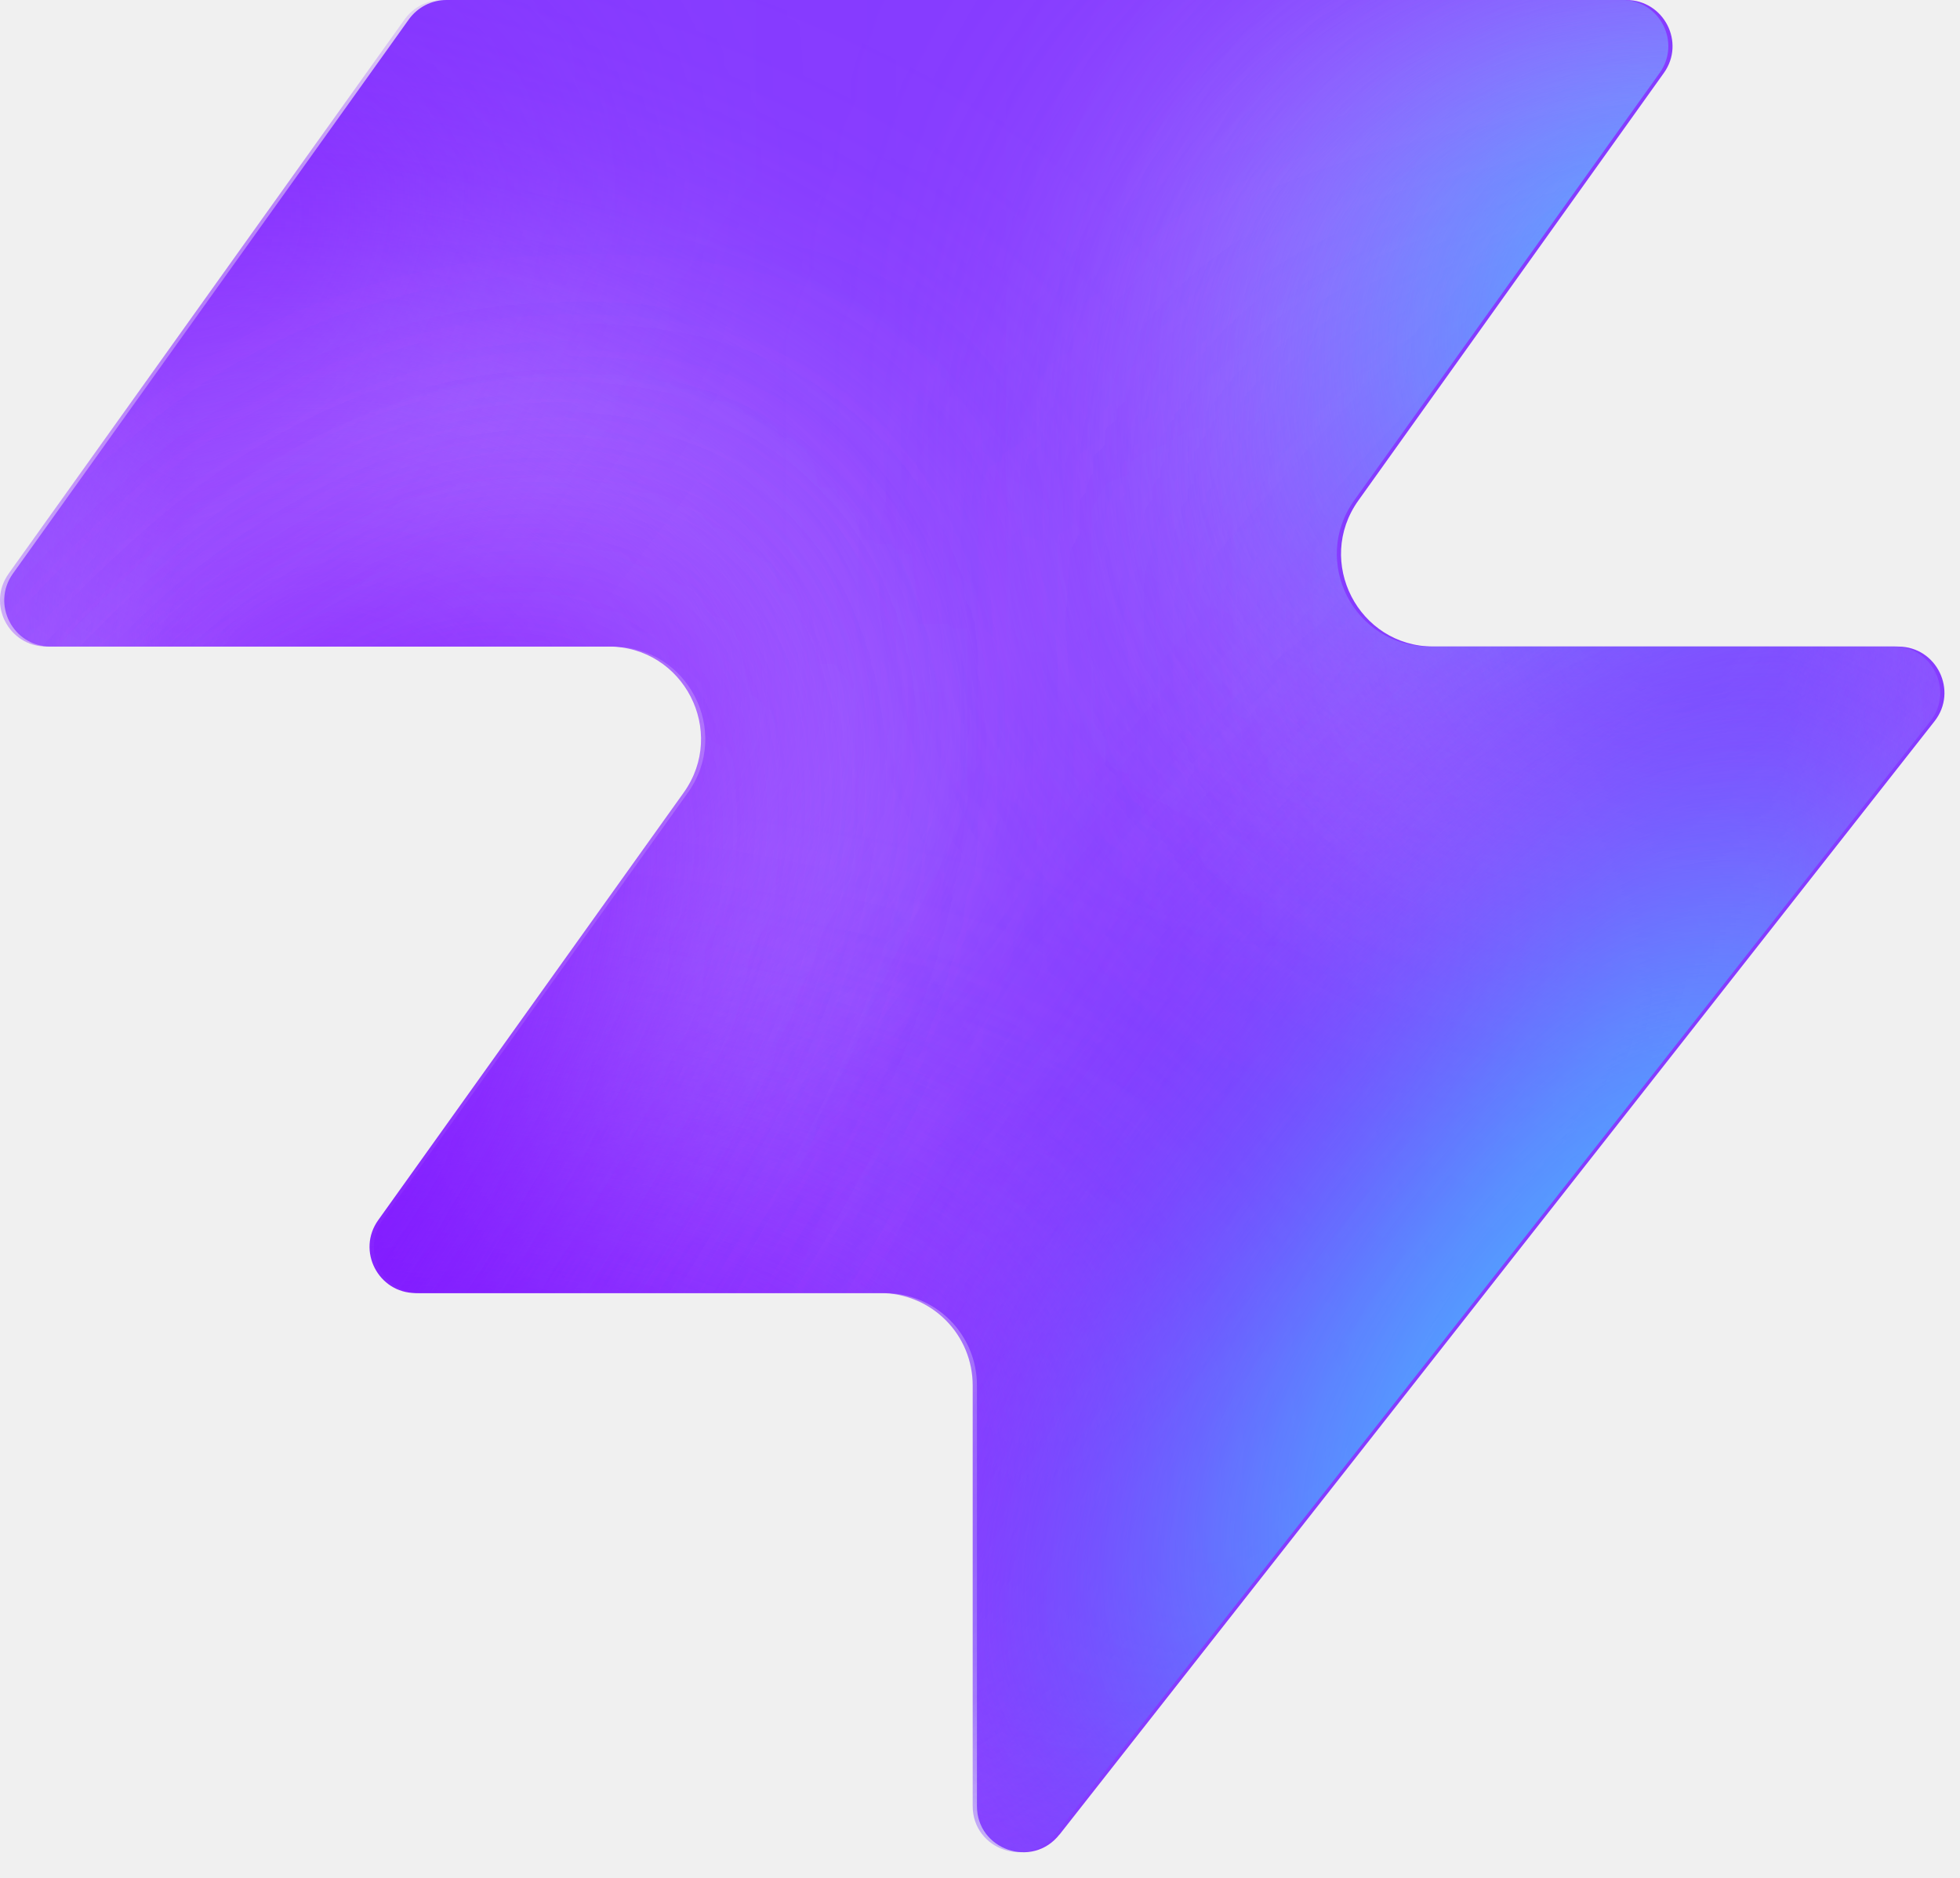
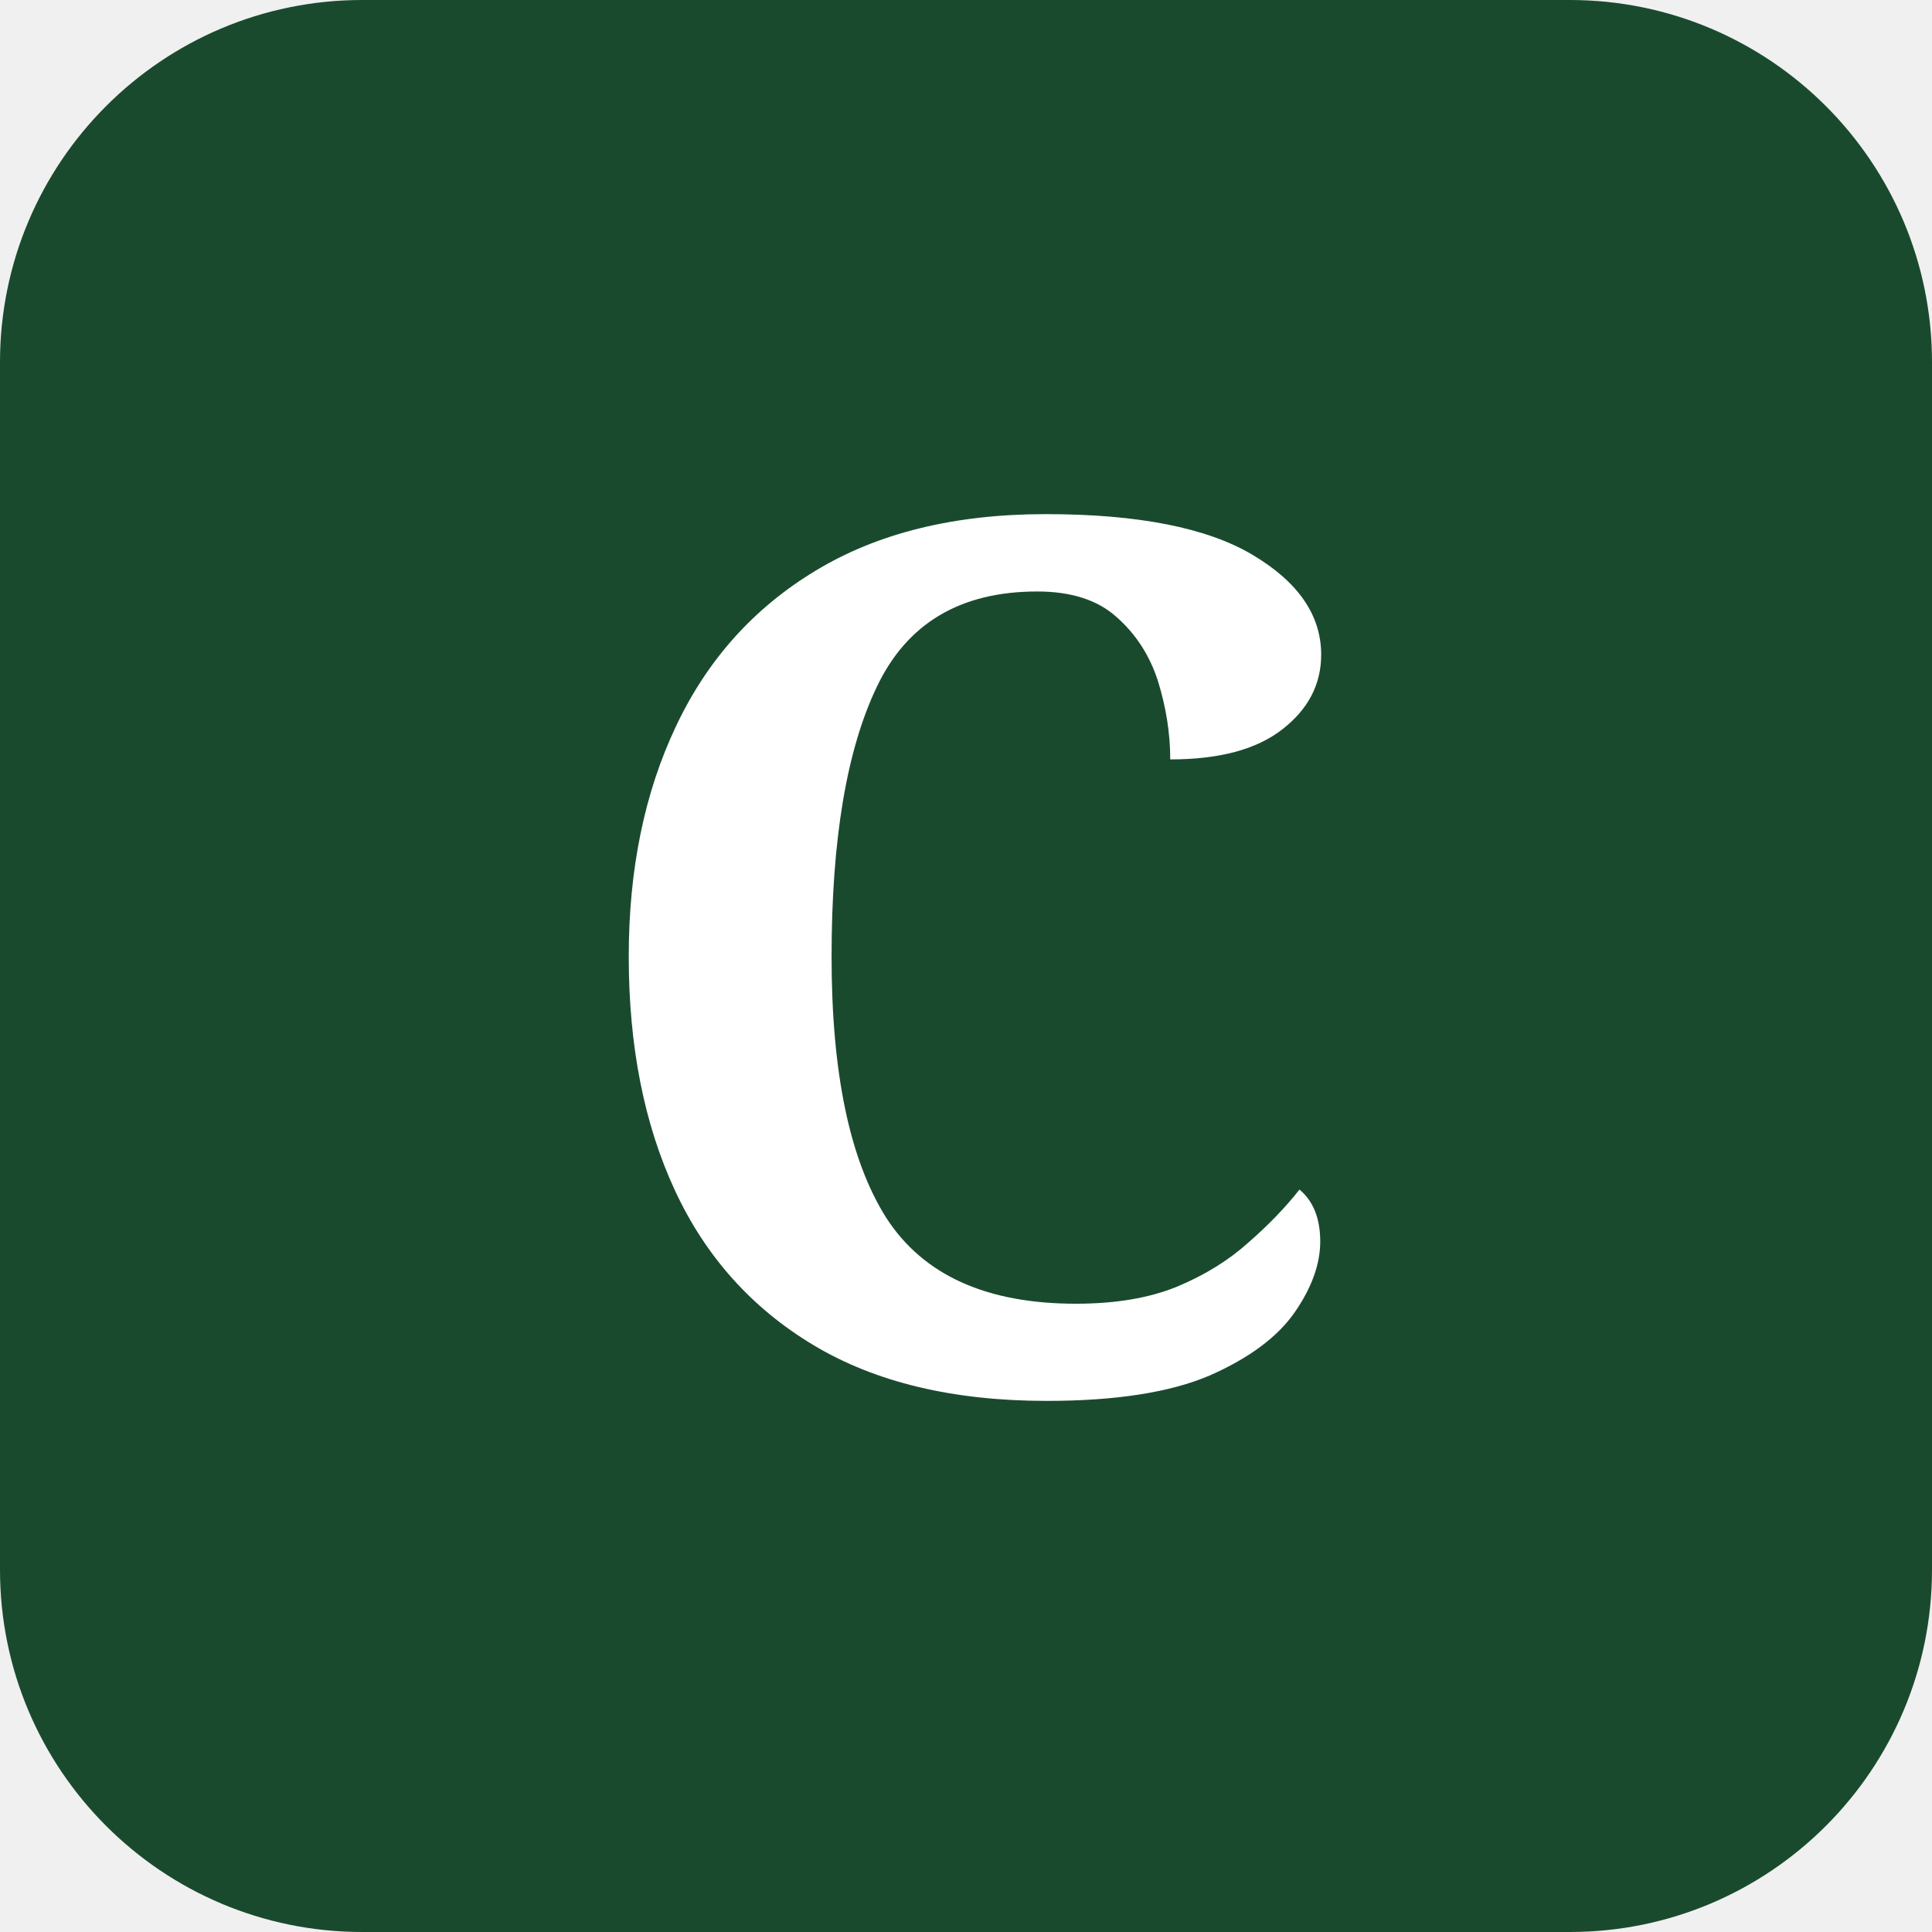
- <svg xmlns="http://www.w3.org/2000/svg" width="48" height="46" fill="none" viewBox="0 0 48 46">
-   <path fill="#863bff" d="M25.946 44.938c-.664.845-2.021.375-2.021-.698V33.937a2.26 2.26 0 0 0-2.262-2.262H10.287c-.92 0-1.456-1.04-.92-1.788l7.48-10.471c1.07-1.497 0-3.578-1.842-3.578H1.237c-.92 0-1.456-1.04-.92-1.788L10.013.474c.214-.297.556-.474.92-.474h28.894c.92 0 1.456 1.04.92 1.788l-7.48 10.471c-1.07 1.498 0 3.579 1.842 3.579h11.377c.943 0 1.473 1.088.89 1.83L25.947 44.94z" style="fill:#863bff;fill:color(display-p3 .525 .23 1);fill-opacity:1" />
-   <mask id="a" width="48" height="46" x="0" y="0" maskUnits="userSpaceOnUse" style="mask-type:alpha">
-     <path fill="#000" d="M25.842 44.938c-.664.844-2.021.375-2.021-.698V33.937a2.26 2.26 0 0 0-2.262-2.262H10.183c-.92 0-1.456-1.04-.92-1.788l7.48-10.471c1.07-1.498 0-3.579-1.842-3.579H1.133c-.92 0-1.456-1.04-.92-1.787L9.91.473c.214-.297.556-.474.92-.474h28.894c.92 0 1.456 1.04.92 1.788l-7.48 10.471c-1.07 1.498 0 3.578 1.842 3.578h11.377c.943 0 1.473 1.088.89 1.832L25.843 44.94z" style="fill:#000;fill-opacity:1" />
-   </mask>
-   <g mask="url(#a)">
-     <g filter="url(#b)">
-       <ellipse cx="5.508" cy="14.704" fill="#ede6ff" rx="5.508" ry="14.704" style="fill:#ede6ff;fill:color(display-p3 .927 .903 1);fill-opacity:1" transform="matrix(.00324 1 1 -.00324 -4.47 31.516)" />
-     </g>
-     <g filter="url(#c)">
-       <ellipse cx="10.399" cy="29.851" fill="#ede6ff" rx="10.399" ry="29.851" style="fill:#ede6ff;fill:color(display-p3 .927 .903 1);fill-opacity:1" transform="matrix(.00324 1 1 -.00324 -39.328 7.883)" />
-     </g>
-     <g filter="url(#d)">
-       <ellipse cx="5.508" cy="30.487" fill="#7e14ff" rx="5.508" ry="30.487" style="fill:#7e14ff;fill:color(display-p3 .492 .077 1);fill-opacity:1" transform="rotate(89.814 -25.913 -14.639)scale(1 -1)" />
-     </g>
-     <g filter="url(#e)">
-       <ellipse cx="5.508" cy="30.599" fill="#7e14ff" rx="5.508" ry="30.599" style="fill:#7e14ff;fill:color(display-p3 .492 .077 1);fill-opacity:1" transform="rotate(89.814 -32.644 -3.334)scale(1 -1)" />
-     </g>
-     <g filter="url(#f)">
-       <ellipse cx="5.508" cy="30.599" fill="#7e14ff" rx="5.508" ry="30.599" style="fill:#7e14ff;fill:color(display-p3 .492 .077 1);fill-opacity:1" transform="matrix(.00324 1 1 -.00324 -34.34 30.47)" />
-     </g>
-     <g filter="url(#g)">
-       <ellipse cx="14.072" cy="22.078" fill="#ede6ff" rx="14.072" ry="22.078" style="fill:#ede6ff;fill:color(display-p3 .927 .903 1);fill-opacity:1" transform="rotate(93.35 24.506 48.493)scale(-1 1)" />
-     </g>
-     <g filter="url(#h)">
-       <ellipse cx="3.47" cy="21.501" fill="#7e14ff" rx="3.47" ry="21.501" style="fill:#7e14ff;fill:color(display-p3 .492 .077 1);fill-opacity:1" transform="rotate(89.009 28.708 47.59)scale(-1 1)" />
-     </g>
-     <g filter="url(#i)">
-       <ellipse cx="3.47" cy="21.501" fill="#7e14ff" rx="3.47" ry="21.501" style="fill:#7e14ff;fill:color(display-p3 .492 .077 1);fill-opacity:1" transform="rotate(89.009 28.708 47.59)scale(-1 1)" />
-     </g>
-     <g filter="url(#j)">
-       <ellipse cx=".387" cy="8.972" fill="#7e14ff" rx="4.407" ry="29.108" style="fill:#7e14ff;fill:color(display-p3 .492 .077 1);fill-opacity:1" transform="rotate(39.51 .387 8.972)" />
-     </g>
-     <g filter="url(#k)">
-       <ellipse cx="47.523" cy="-6.092" fill="#7e14ff" rx="4.407" ry="29.108" style="fill:#7e14ff;fill:color(display-p3 .492 .077 1);fill-opacity:1" transform="rotate(37.892 47.523 -6.092)" />
-     </g>
-     <g filter="url(#l)">
-       <ellipse cx="41.412" cy="6.333" fill="#47bfff" rx="5.971" ry="9.665" style="fill:#47bfff;fill:color(display-p3 .28 .748 1);fill-opacity:1" transform="rotate(37.892 41.412 6.333)" />
-     </g>
-     <g filter="url(#m)">
-       <ellipse cx="-1.879" cy="38.332" fill="#7e14ff" rx="4.407" ry="29.108" style="fill:#7e14ff;fill:color(display-p3 .492 .077 1);fill-opacity:1" transform="rotate(37.892 -1.88 38.332)" />
-     </g>
-     <g filter="url(#n)">
-       <ellipse cx="-1.879" cy="38.332" fill="#7e14ff" rx="4.407" ry="29.108" style="fill:#7e14ff;fill:color(display-p3 .492 .077 1);fill-opacity:1" transform="rotate(37.892 -1.88 38.332)" />
-     </g>
-     <g filter="url(#o)">
-       <ellipse cx="35.651" cy="29.907" fill="#7e14ff" rx="4.407" ry="29.108" style="fill:#7e14ff;fill:color(display-p3 .492 .077 1);fill-opacity:1" transform="rotate(37.892 35.651 29.907)" />
-     </g>
-     <g filter="url(#p)">
-       <ellipse cx="38.418" cy="32.4" fill="#47bfff" rx="5.971" ry="15.297" style="fill:#47bfff;fill:color(display-p3 .28 .748 1);fill-opacity:1" transform="rotate(37.892 38.418 32.4)" />
-     </g>
-   </g>
-   <defs>
-     <filter id="b" width="60.045" height="41.654" x="-19.77" y="16.149" color-interpolation-filters="sRGB" filterUnits="userSpaceOnUse">
-       <feFlood flood-opacity="0" result="BackgroundImageFix" />
-       <feBlend in="SourceGraphic" in2="BackgroundImageFix" result="shape" />
-       <feGaussianBlur result="effect1_foregroundBlur_2002_17158" stdDeviation="7.659" />
-     </filter>
-     <filter id="c" width="90.34" height="51.437" x="-54.613" y="-7.533" color-interpolation-filters="sRGB" filterUnits="userSpaceOnUse">
-       <feFlood flood-opacity="0" result="BackgroundImageFix" />
-       <feBlend in="SourceGraphic" in2="BackgroundImageFix" result="shape" />
-       <feGaussianBlur result="effect1_foregroundBlur_2002_17158" stdDeviation="7.659" />
-     </filter>
-     <filter id="d" width="79.355" height="29.4" x="-49.64" y="2.03" color-interpolation-filters="sRGB" filterUnits="userSpaceOnUse">
-       <feFlood flood-opacity="0" result="BackgroundImageFix" />
-       <feBlend in="SourceGraphic" in2="BackgroundImageFix" result="shape" />
-       <feGaussianBlur result="effect1_foregroundBlur_2002_17158" stdDeviation="4.596" />
-     </filter>
-     <filter id="e" width="79.579" height="29.4" x="-45.045" y="20.029" color-interpolation-filters="sRGB" filterUnits="userSpaceOnUse">
-       <feFlood flood-opacity="0" result="BackgroundImageFix" />
-       <feBlend in="SourceGraphic" in2="BackgroundImageFix" result="shape" />
-       <feGaussianBlur result="effect1_foregroundBlur_2002_17158" stdDeviation="4.596" />
-     </filter>
-     <filter id="f" width="79.579" height="29.4" x="-43.513" y="21.178" color-interpolation-filters="sRGB" filterUnits="userSpaceOnUse">
-       <feFlood flood-opacity="0" result="BackgroundImageFix" />
-       <feBlend in="SourceGraphic" in2="BackgroundImageFix" result="shape" />
-       <feGaussianBlur result="effect1_foregroundBlur_2002_17158" stdDeviation="4.596" />
-     </filter>
-     <filter id="g" width="74.749" height="58.852" x="15.756" y="-17.901" color-interpolation-filters="sRGB" filterUnits="userSpaceOnUse">
-       <feFlood flood-opacity="0" result="BackgroundImageFix" />
-       <feBlend in="SourceGraphic" in2="BackgroundImageFix" result="shape" />
-       <feGaussianBlur result="effect1_foregroundBlur_2002_17158" stdDeviation="7.659" />
-     </filter>
-     <filter id="h" width="61.377" height="25.362" x="23.548" y="2.284" color-interpolation-filters="sRGB" filterUnits="userSpaceOnUse">
-       <feFlood flood-opacity="0" result="BackgroundImageFix" />
-       <feBlend in="SourceGraphic" in2="BackgroundImageFix" result="shape" />
-       <feGaussianBlur result="effect1_foregroundBlur_2002_17158" stdDeviation="4.596" />
-     </filter>
-     <filter id="i" width="61.377" height="25.362" x="23.548" y="2.284" color-interpolation-filters="sRGB" filterUnits="userSpaceOnUse">
-       <feFlood flood-opacity="0" result="BackgroundImageFix" />
-       <feBlend in="SourceGraphic" in2="BackgroundImageFix" result="shape" />
-       <feGaussianBlur result="effect1_foregroundBlur_2002_17158" stdDeviation="4.596" />
-     </filter>
-     <filter id="j" width="56.045" height="63.649" x="-27.636" y="-22.853" color-interpolation-filters="sRGB" filterUnits="userSpaceOnUse">
-       <feFlood flood-opacity="0" result="BackgroundImageFix" />
-       <feBlend in="SourceGraphic" in2="BackgroundImageFix" result="shape" />
-       <feGaussianBlur result="effect1_foregroundBlur_2002_17158" stdDeviation="4.596" />
-     </filter>
-     <filter id="k" width="54.814" height="64.646" x="20.116" y="-38.415" color-interpolation-filters="sRGB" filterUnits="userSpaceOnUse">
-       <feFlood flood-opacity="0" result="BackgroundImageFix" />
-       <feBlend in="SourceGraphic" in2="BackgroundImageFix" result="shape" />
-       <feGaussianBlur result="effect1_foregroundBlur_2002_17158" stdDeviation="4.596" />
-     </filter>
-     <filter id="l" width="33.541" height="35.313" x="24.641" y="-11.323" color-interpolation-filters="sRGB" filterUnits="userSpaceOnUse">
-       <feFlood flood-opacity="0" result="BackgroundImageFix" />
-       <feBlend in="SourceGraphic" in2="BackgroundImageFix" result="shape" />
-       <feGaussianBlur result="effect1_foregroundBlur_2002_17158" stdDeviation="4.596" />
-     </filter>
-     <filter id="m" width="54.814" height="64.646" x="-29.286" y="6.009" color-interpolation-filters="sRGB" filterUnits="userSpaceOnUse">
-       <feFlood flood-opacity="0" result="BackgroundImageFix" />
-       <feBlend in="SourceGraphic" in2="BackgroundImageFix" result="shape" />
-       <feGaussianBlur result="effect1_foregroundBlur_2002_17158" stdDeviation="4.596" />
-     </filter>
-     <filter id="n" width="54.814" height="64.646" x="-29.286" y="6.009" color-interpolation-filters="sRGB" filterUnits="userSpaceOnUse">
-       <feFlood flood-opacity="0" result="BackgroundImageFix" />
-       <feBlend in="SourceGraphic" in2="BackgroundImageFix" result="shape" />
-       <feGaussianBlur result="effect1_foregroundBlur_2002_17158" stdDeviation="4.596" />
-     </filter>
-     <filter id="o" width="54.814" height="64.646" x="8.244" y="-2.416" color-interpolation-filters="sRGB" filterUnits="userSpaceOnUse">
-       <feFlood flood-opacity="0" result="BackgroundImageFix" />
-       <feBlend in="SourceGraphic" in2="BackgroundImageFix" result="shape" />
-       <feGaussianBlur result="effect1_foregroundBlur_2002_17158" stdDeviation="4.596" />
-     </filter>
-     <filter id="p" width="39.409" height="43.623" x="18.713" y="10.588" color-interpolation-filters="sRGB" filterUnits="userSpaceOnUse">
-       <feFlood flood-opacity="0" result="BackgroundImageFix" />
-       <feBlend in="SourceGraphic" in2="BackgroundImageFix" result="shape" />
-       <feGaussianBlur result="effect1_foregroundBlur_2002_17158" stdDeviation="4.596" />
-     </filter>
-   </defs>
+ <svg xmlns="http://www.w3.org/2000/svg" viewBox="0 0 32 32">
+   <rect width="32" height="32" rx="6" fill="#1a4a2e" />
+   <text x="16" y="23" font-family="Georgia, serif" font-size="20" font-weight="700" fill="white" text-anchor="middle">C</text>
</svg>
